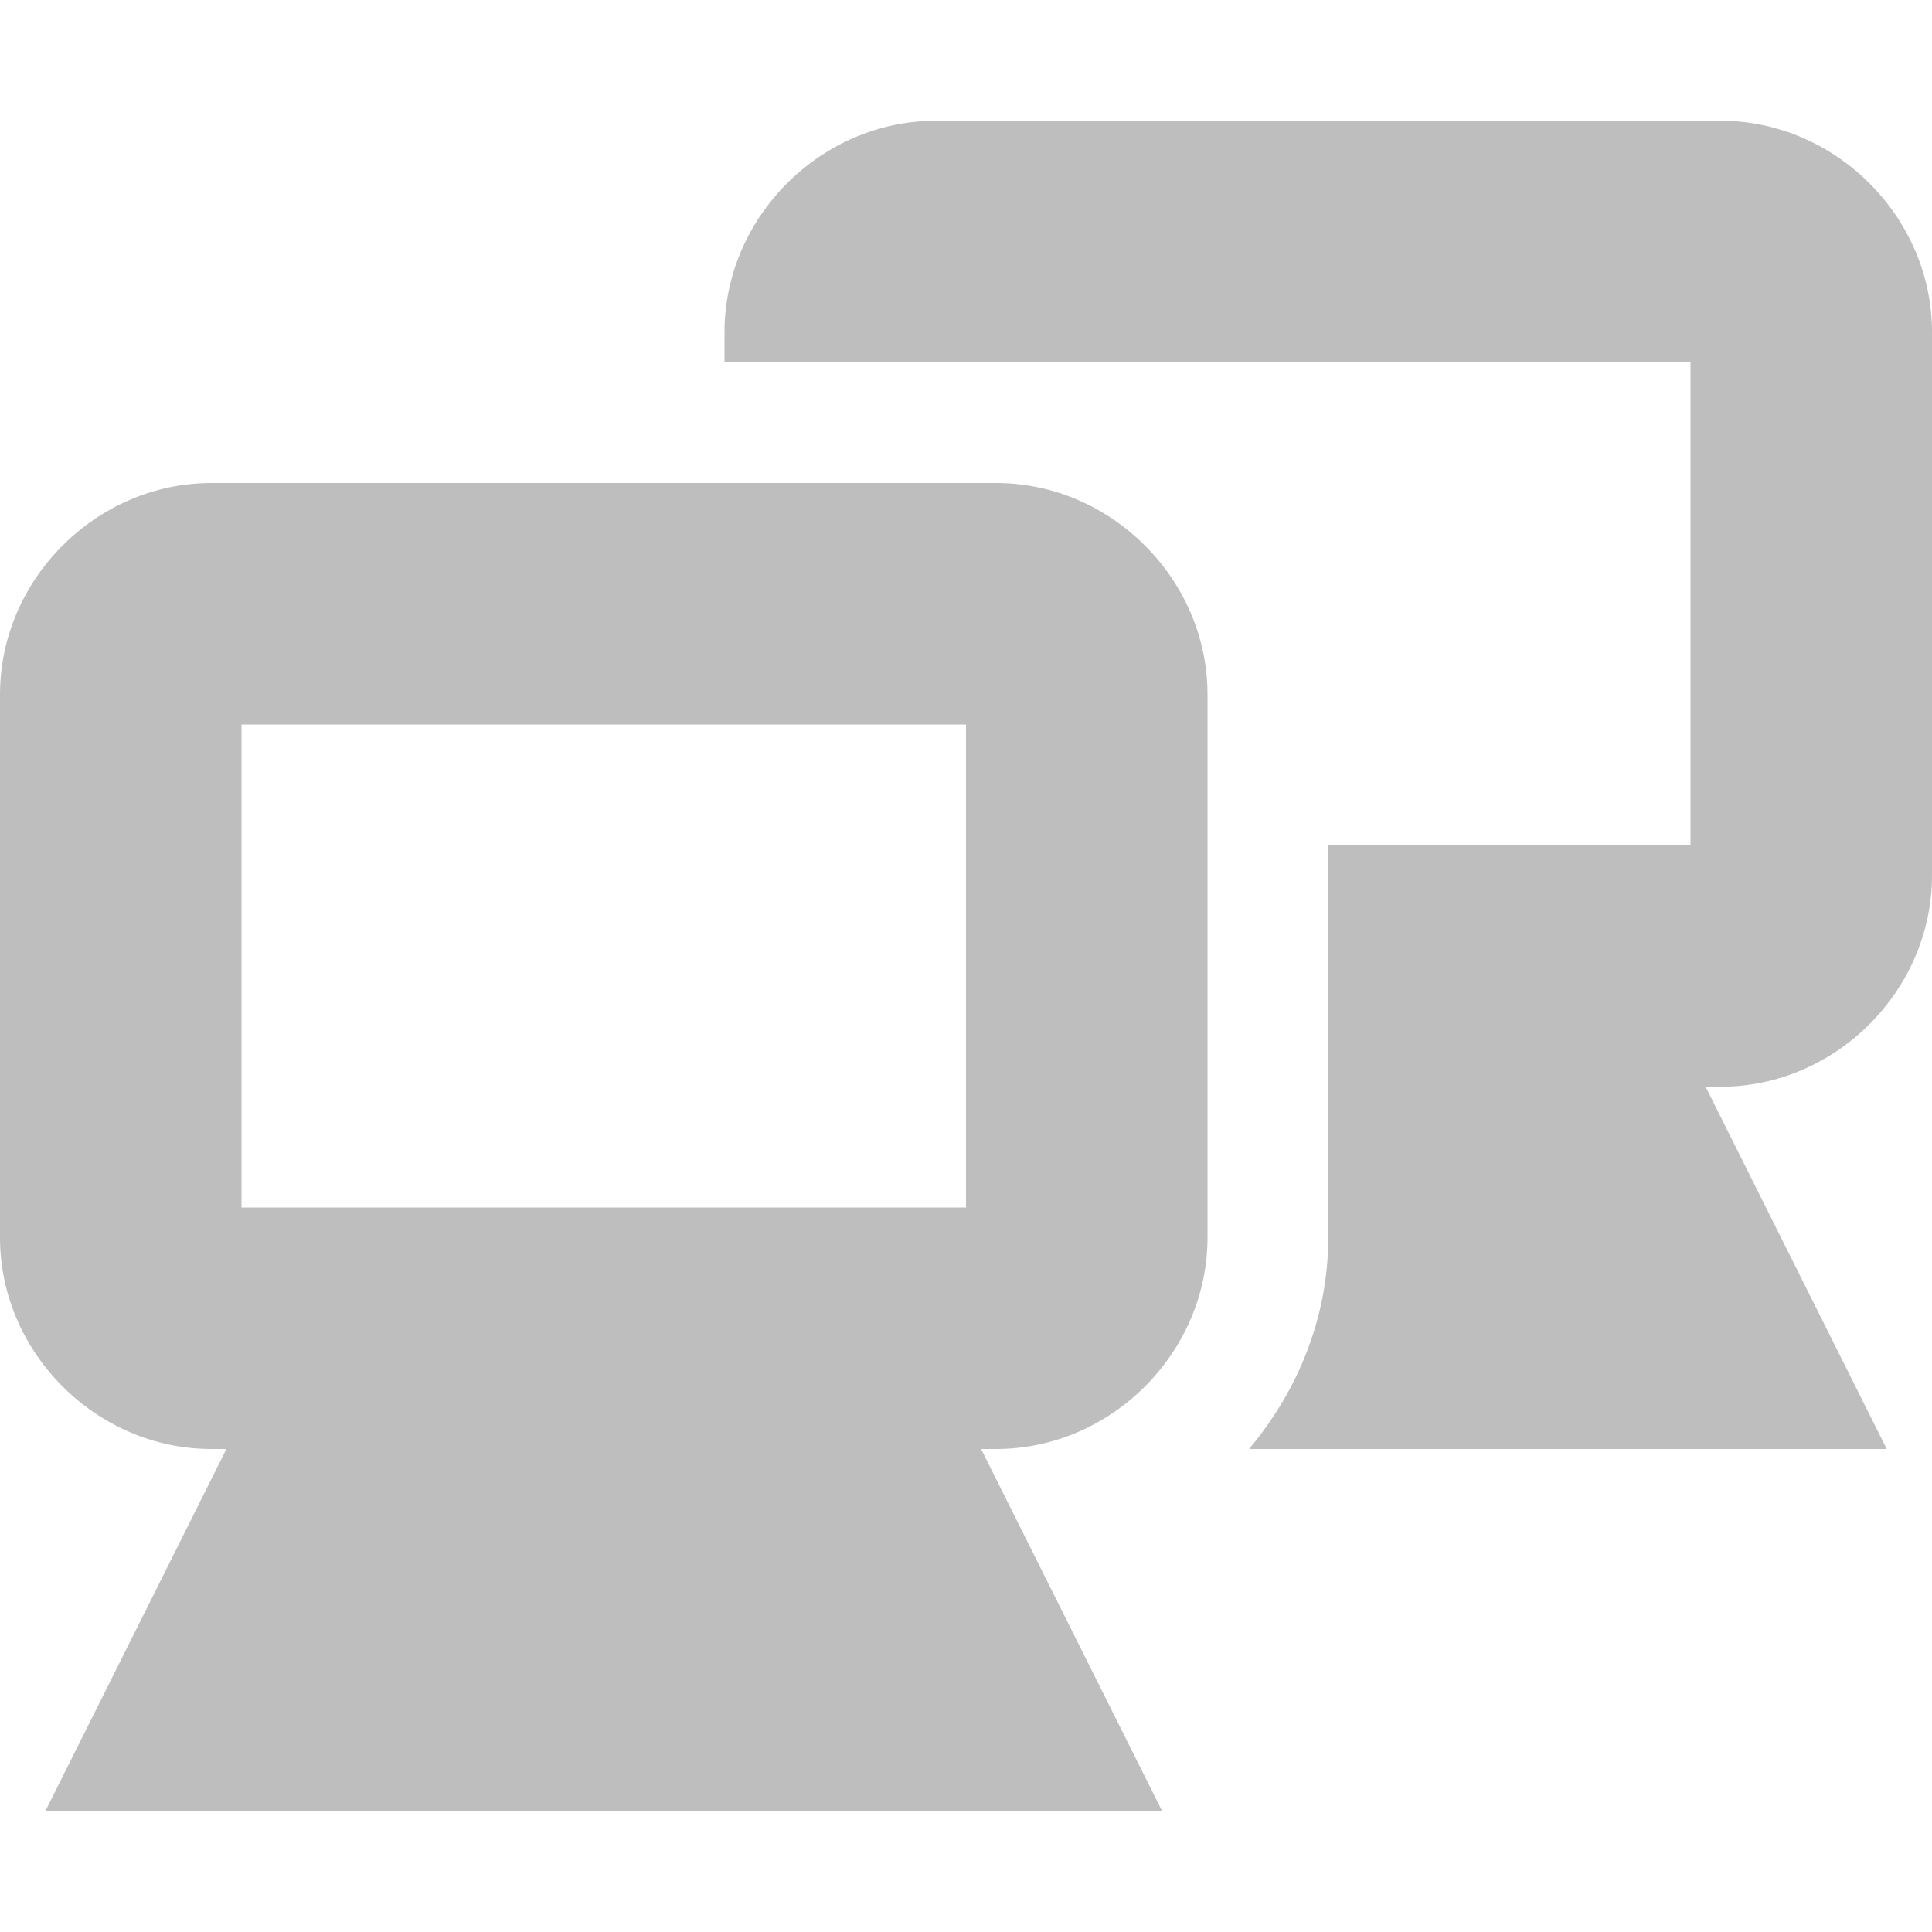
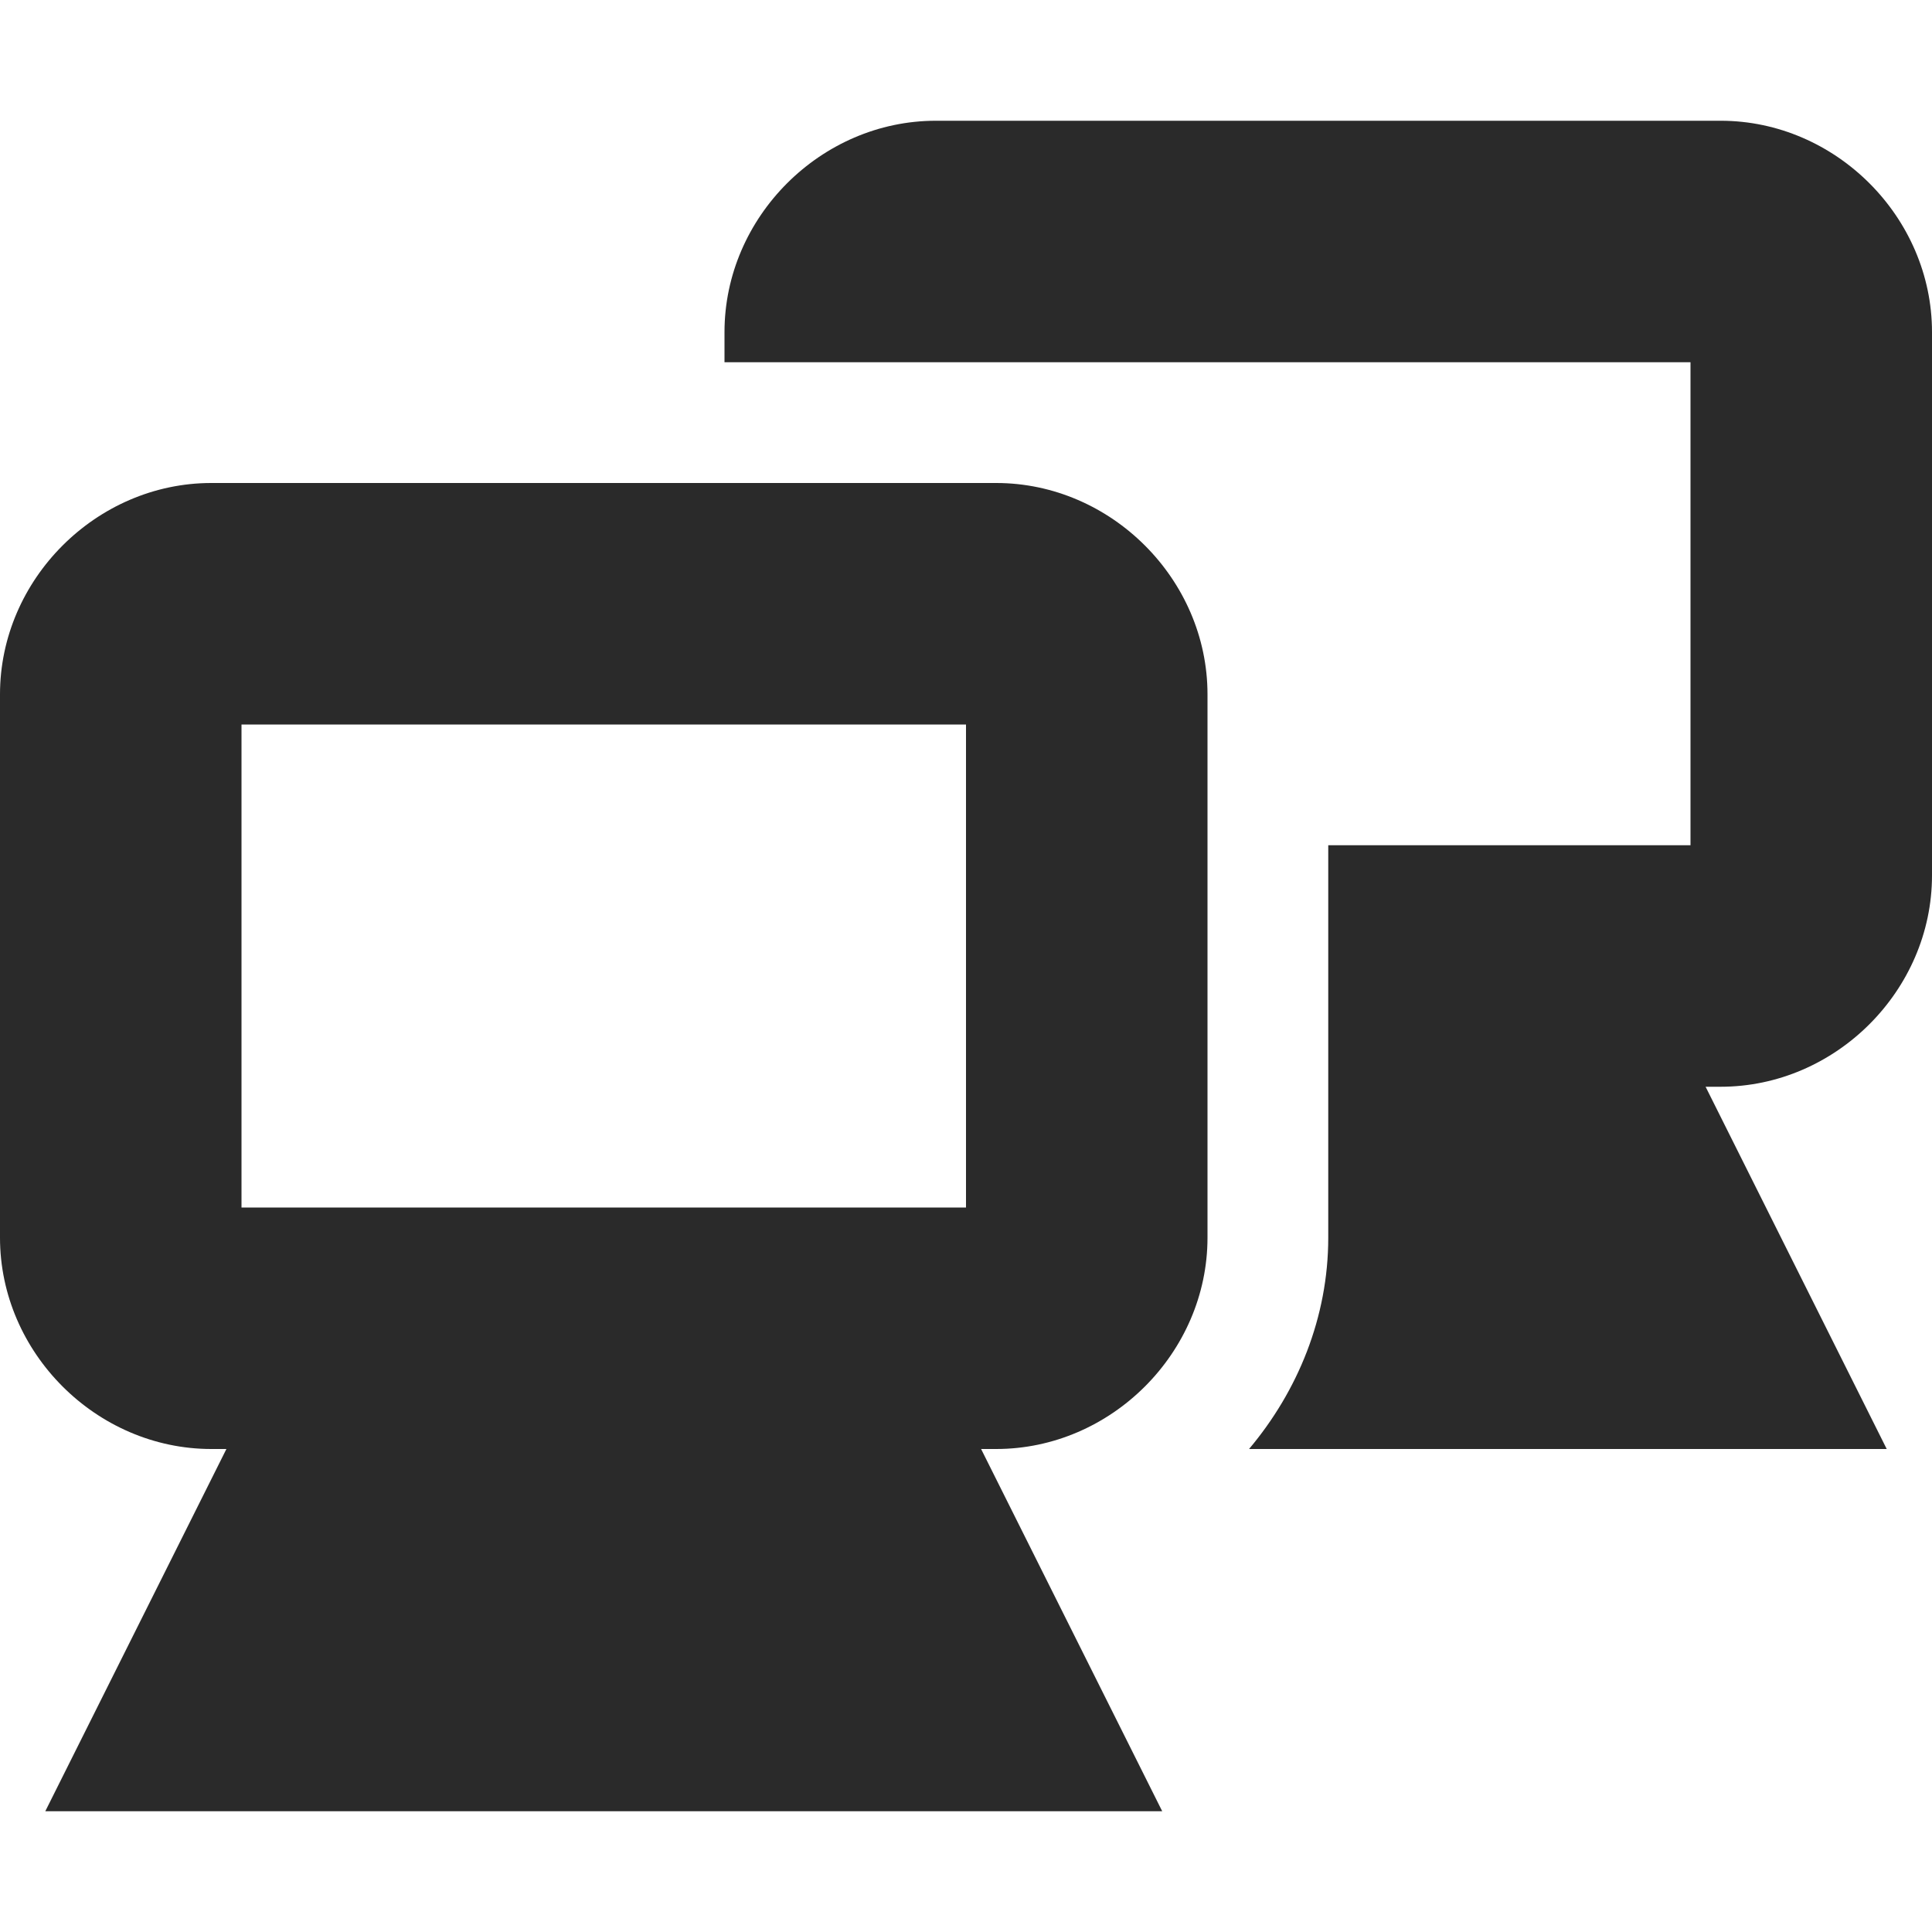
<svg xmlns="http://www.w3.org/2000/svg" id="svg7384" version="1.1" height="16" width="16">
  <defs id="defs7386" />
  <g transform="translate(-241.0002,-177)" id="layer9" style="display:inline">
    <g transform="translate(221.0002,-40)" id="g4172">
      <g id="g4166">
-         <path transform="translate(20,257)" d="M 1.75,-36 C 0.798,-36 0,-35.202 0,-34.25 l 0,4.5 c 0,0.952 0.798,1.75 1.75,1.75 l 0.125,0 -0.781,1.562 L 0.375,-25 2,-25 8,-25 9.625,-25 8.906,-26.438 8.125,-28 8.25,-28 c 0.952,0 1.75,-0.798 1.75,-1.75 l 0,-4.5 C 10,-35.202 9.202,-36 8.25,-36 l -6.5,0 z m 0.25,2 6,0 0,4 -6,0 0,-4 z" id="rect12675-3-8" style="font-size:medium;font-style:normal;font-variant:normal;font-weight:normal;font-stretch:normal;text-indent:0;text-align:start;text-decoration:none;line-height:normal;letter-spacing:normal;word-spacing:normal;text-transform:none;direction:ltr;block-progression:tb;writing-mode:lr-tb;text-anchor:start;baseline-shift:baseline;color:#bebebe;fill:#bebebe;fill-opacity:1;stroke:none;stroke-width:2;marker:none;visibility:visible;display:inline;overflow:visible;enable-background:accumulate;font-family:Sans;-inkscape-font-specification:Sans" />
+         <path transform="translate(20,257)" d="M 1.75,-36 C 0.798,-36 0,-35.202 0,-34.25 l 0,4.5 c 0,0.952 0.798,1.75 1.75,1.75 l 0.125,0 -0.781,1.562 L 0.375,-25 2,-25 8,-25 9.625,-25 8.906,-26.438 8.125,-28 8.25,-28 c 0.952,0 1.75,-0.798 1.75,-1.75 l 0,-4.5 C 10,-35.202 9.202,-36 8.25,-36 l -6.5,0 z m 0.25,2 6,0 0,4 -6,0 0,-4 z" id="rect12675-3-8" style="font-size:medium;font-style:normal;font-variant:normal;font-weight:normal;font-stretch:normal;text-indent:0;text-align:start;text-decoration:none;line-height:normal;letter-spacing:normal;word-spacing:normal;text-transform:none;direction:ltr;block-progression:tb;writing-mode:lr-tb;text-anchor:start;baseline-shift:baseline;color:#2a2a2a;fill:#2a2a2a;fill-opacity:1;stroke:none;stroke-width:2;marker:none;visibility:visible;display:inline;overflow:visible;enable-background:accumulate;font-family:Sans;-inkscape-font-specification:Sans" />
      </g>
-       <path d="m 27.75,218 c -0.952,0 -1.75,0.798 -1.75,1.75 l 0,0.25 2,0 0.25,0 5.75,0 0,4 -3,0 0,3.25 c 0,0.659 -0.252,1.27 -0.656,1.75 l 5.281,0 -1.5,-3 0.125,0 c 0.952,0 1.75,-0.798 1.75,-1.75 l 0,-4.5 c 0,-0.952 -0.798,-1.75 -1.75,-1.75 l -6.5,0 z" id="rect12675-3-8-5" style="font-size:medium;font-style:normal;font-variant:normal;font-weight:normal;font-stretch:normal;text-indent:0pt;text-align:start;text-decoration:none;line-height:normal;letter-spacing:normal;word-spacing:normal;text-transform:none;direction:ltr;text-anchor:start;color:#bebebe;fill:#bebebe;fill-opacity:1;stroke:none;stroke-width:2;marker:none;visibility:visible;display:inline;overflow:visible;font-family:Andale Mono" />
+       <path d="m 27.75,218 c -0.952,0 -1.75,0.798 -1.75,1.75 l 0,0.25 2,0 0.25,0 5.75,0 0,4 -3,0 0,3.25 c 0,0.659 -0.252,1.27 -0.656,1.75 l 5.281,0 -1.5,-3 0.125,0 c 0.952,0 1.75,-0.798 1.75,-1.75 l 0,-4.5 c 0,-0.952 -0.798,-1.75 -1.75,-1.75 l -6.5,0 z" id="rect12675-3-8-5" style="font-size:medium;font-style:normal;font-variant:normal;font-weight:normal;font-stretch:normal;text-indent:0pt;text-align:start;text-decoration:none;line-height:normal;letter-spacing:normal;word-spacing:normal;text-transform:none;direction:ltr;text-anchor:start;color:#2a2a2a;fill:#2a2a2a;fill-opacity:1;stroke:none;stroke-width:2;marker:none;visibility:visible;display:inline;overflow:visible;font-family:Andale Mono" />
    </g>
  </g>
  <g transform="translate(-241.0002,-177)" id="layer10" />
  <g transform="translate(-241.0002,-177)" id="layer11" />
  <g transform="translate(-241.0002,-177)" id="layer12" />
  <g transform="translate(-241.0002,-177)" id="layer13" />
  <g transform="translate(-241.0002,-177)" id="layer14" />
  <g transform="translate(-241.0002,-177)" id="layer15" style="display:inline" />
  <g transform="translate(-241.0002,-177)" id="g4953" style="display:inline" />
</svg>
